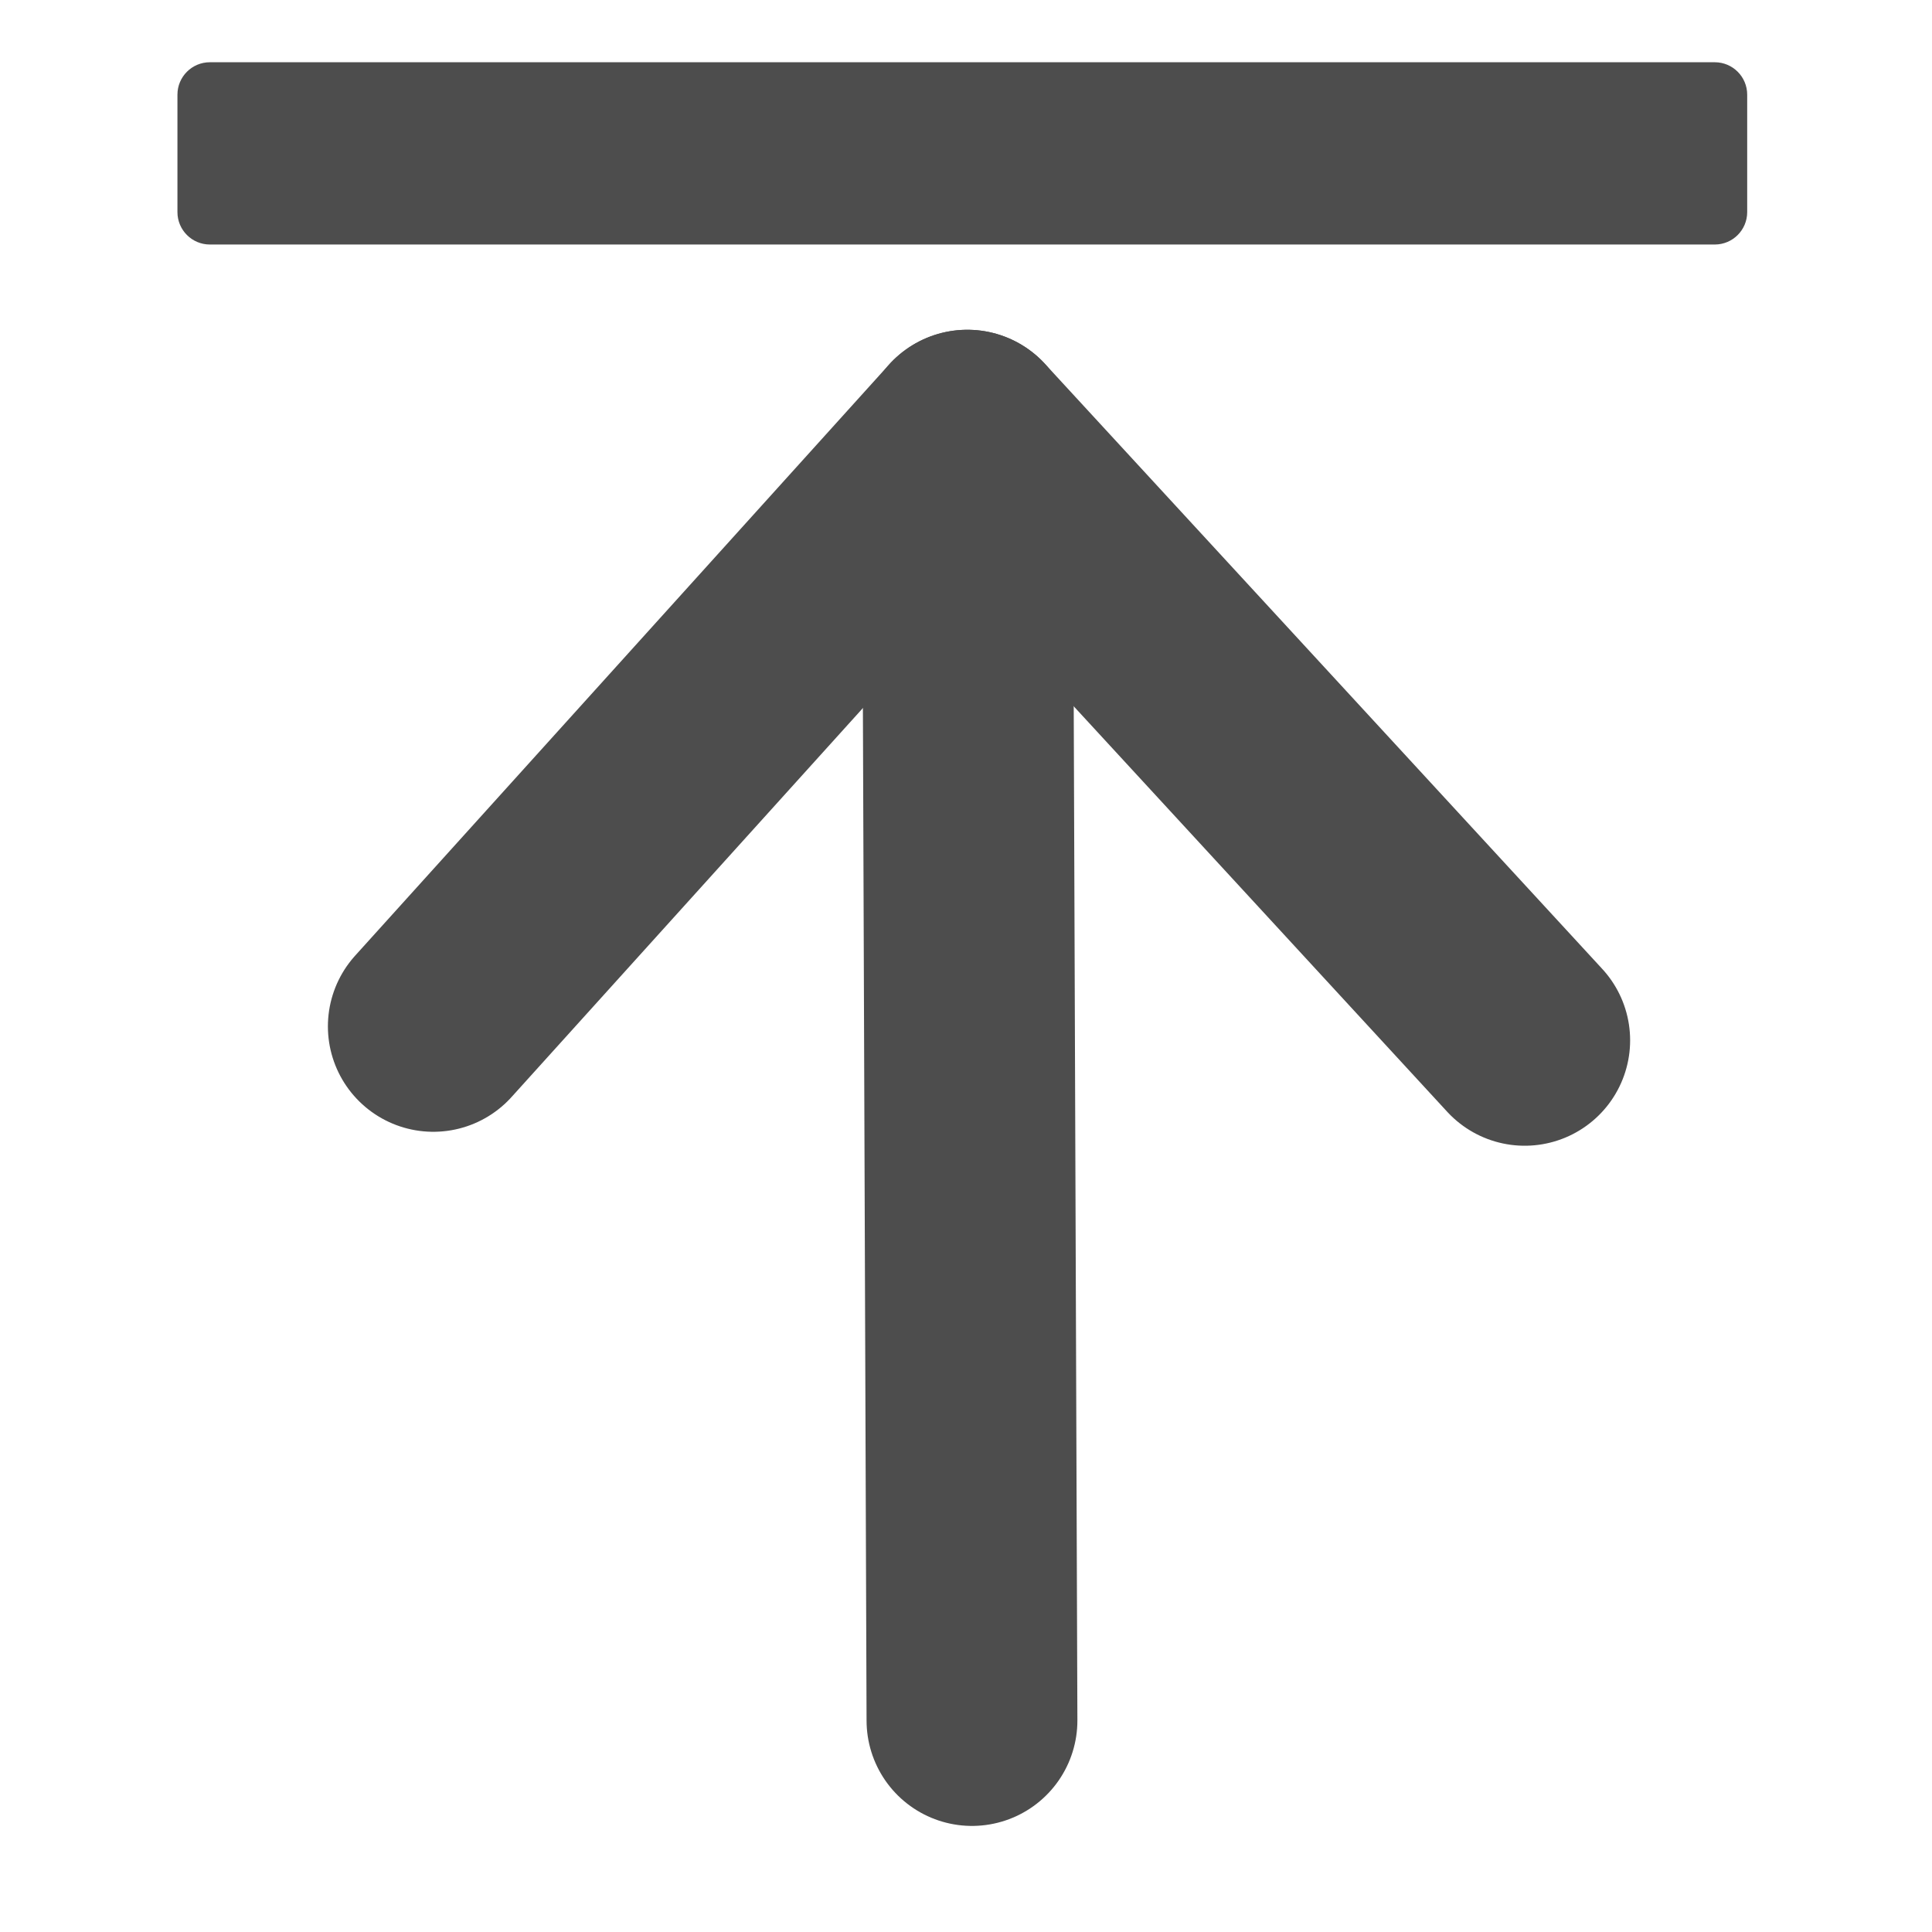
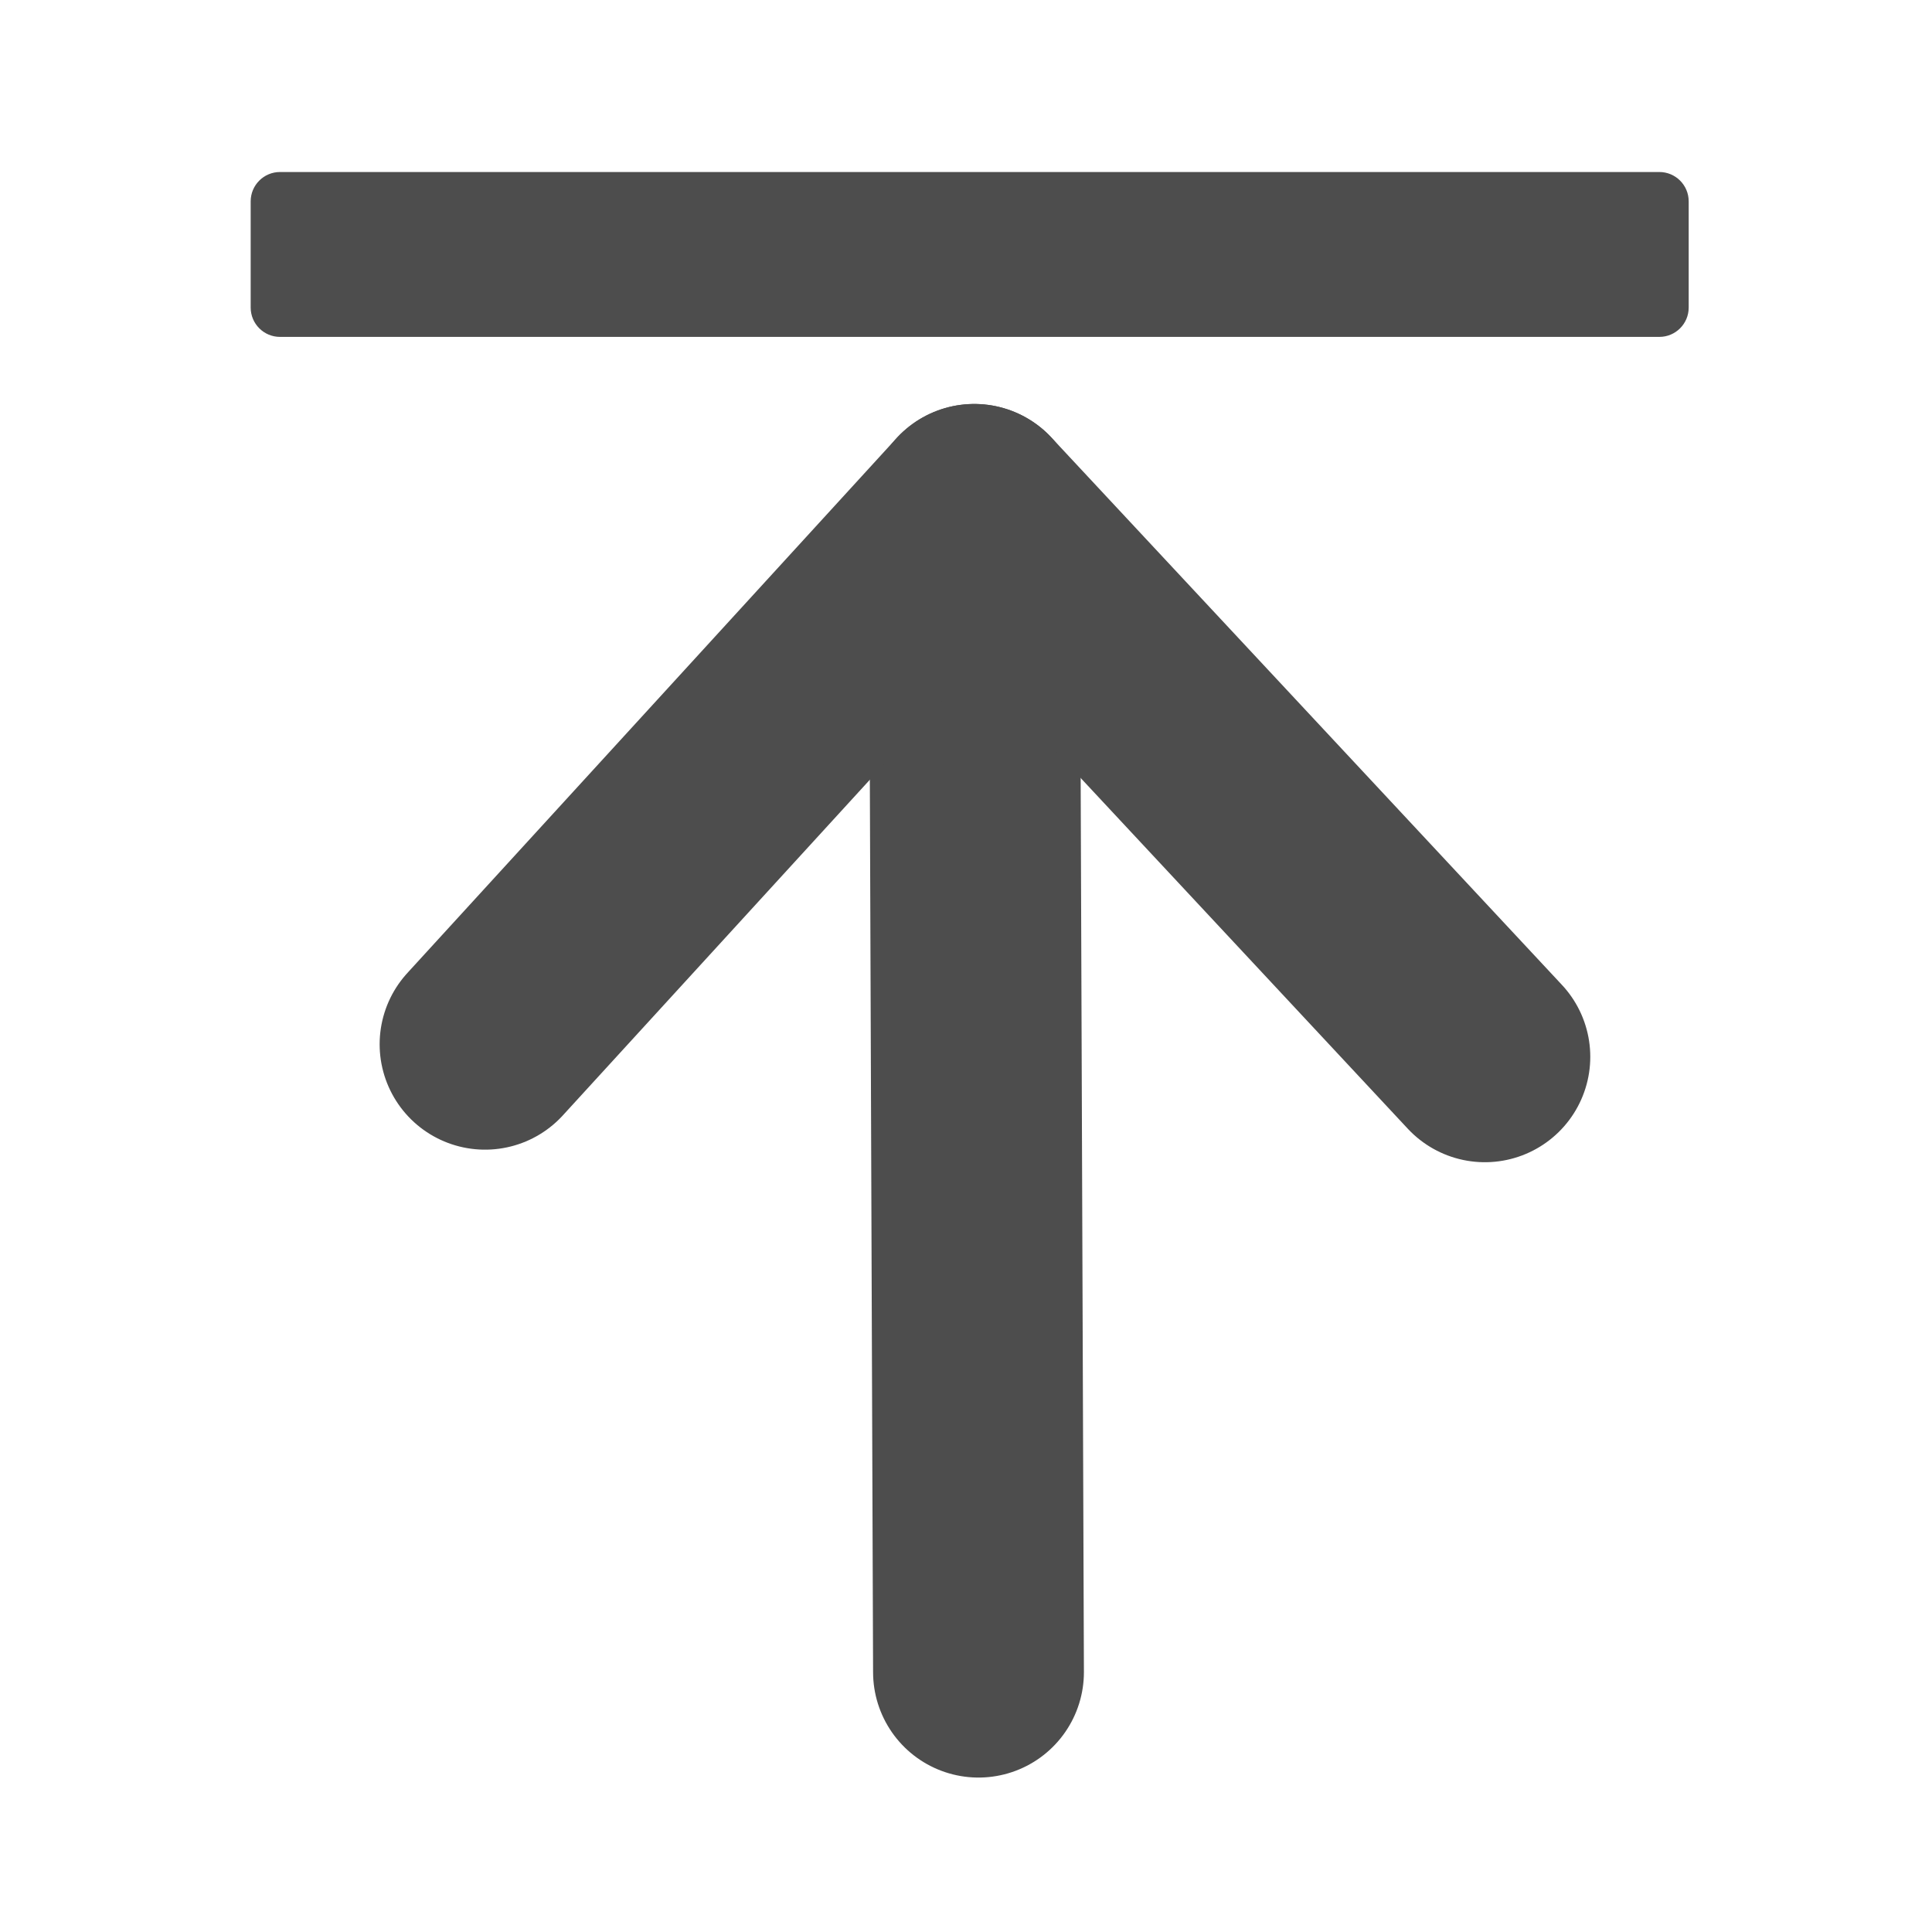
<svg xmlns="http://www.w3.org/2000/svg" viewBox="0 0 32 32" version="1.1" id="svg2" height="34.133" width="34.133">
  <defs id="defs4">
    <linearGradient id="linearGradient3612">
      <stop id="stop3614" offset="0" style="stop-color:#616161;stop-opacity:1;" />
      <stop id="stop3616" offset="1" style="stop-color:#383838;stop-opacity:1;" />
    </linearGradient>
    <linearGradient id="linearGradient3601">
      <stop id="stop3603" offset="0" style="stop-color:#a2a2a2;stop-opacity:1;" />
      <stop id="stop3605" offset="1" style="stop-color:#343434;stop-opacity:1;" />
    </linearGradient>
  </defs>
  <g style="display:inline" id="layer3">
-     <path style="display:inline;fill:none;stroke:#4d4d4d;stroke-width:3.492;stroke-linecap:round;stroke-linejoin:miter;stroke-miterlimit:4;stroke-dasharray:none;stroke-opacity:1" d="M 16.099,28.497 16.022,7.208" id="path6002-1" />
-     <path style="display:inline;fill:none;stroke:#4d4d4d;stroke-width:3.492;stroke-linecap:round;stroke-linejoin:round;stroke-miterlimit:4;stroke-dasharray:none;stroke-opacity:1" d="M 25.254,17.231 16.022,7.208 7.177,17" id="path6004-6" />
+     <path style="display:inline;fill:none;stroke:#4d4d4d;stroke-width:3.492;stroke-linecap:round;stroke-linejoin:miter;stroke-miterlimit:4;stroke-dasharray:none;stroke-opacity:1" d="M 16.207,27.696 16.137,8.437" id="path6002-1" />
+     <path style="display:inline;fill:none;stroke:#4d4d4d;stroke-width:3.492;stroke-linecap:round;stroke-linejoin:round;stroke-miterlimit:4;stroke-dasharray:none;stroke-opacity:1" d="M 24.594,17.504 16.137,8.437 8.034,17.296" id="path6004-6" />
  </g>
  <g id="layer1">
-     <rect transform="scale(1,-1)" ry="0.537" y="-4.05" x="2.939" height="3.019" width="26" id="rect3610" style="fill:#4d4d4d;fill-opacity:1;stroke:none;stroke-width:0.869" />
+     <rect transform="scale(1,-1)" ry="0.486" y="-5.58" x="4.152" height="2.731" width="23.818" id="rect3610" style="fill:#4d4d4d;fill-opacity:1;stroke:none;stroke-width:0.869" />
  </g>
</svg>
